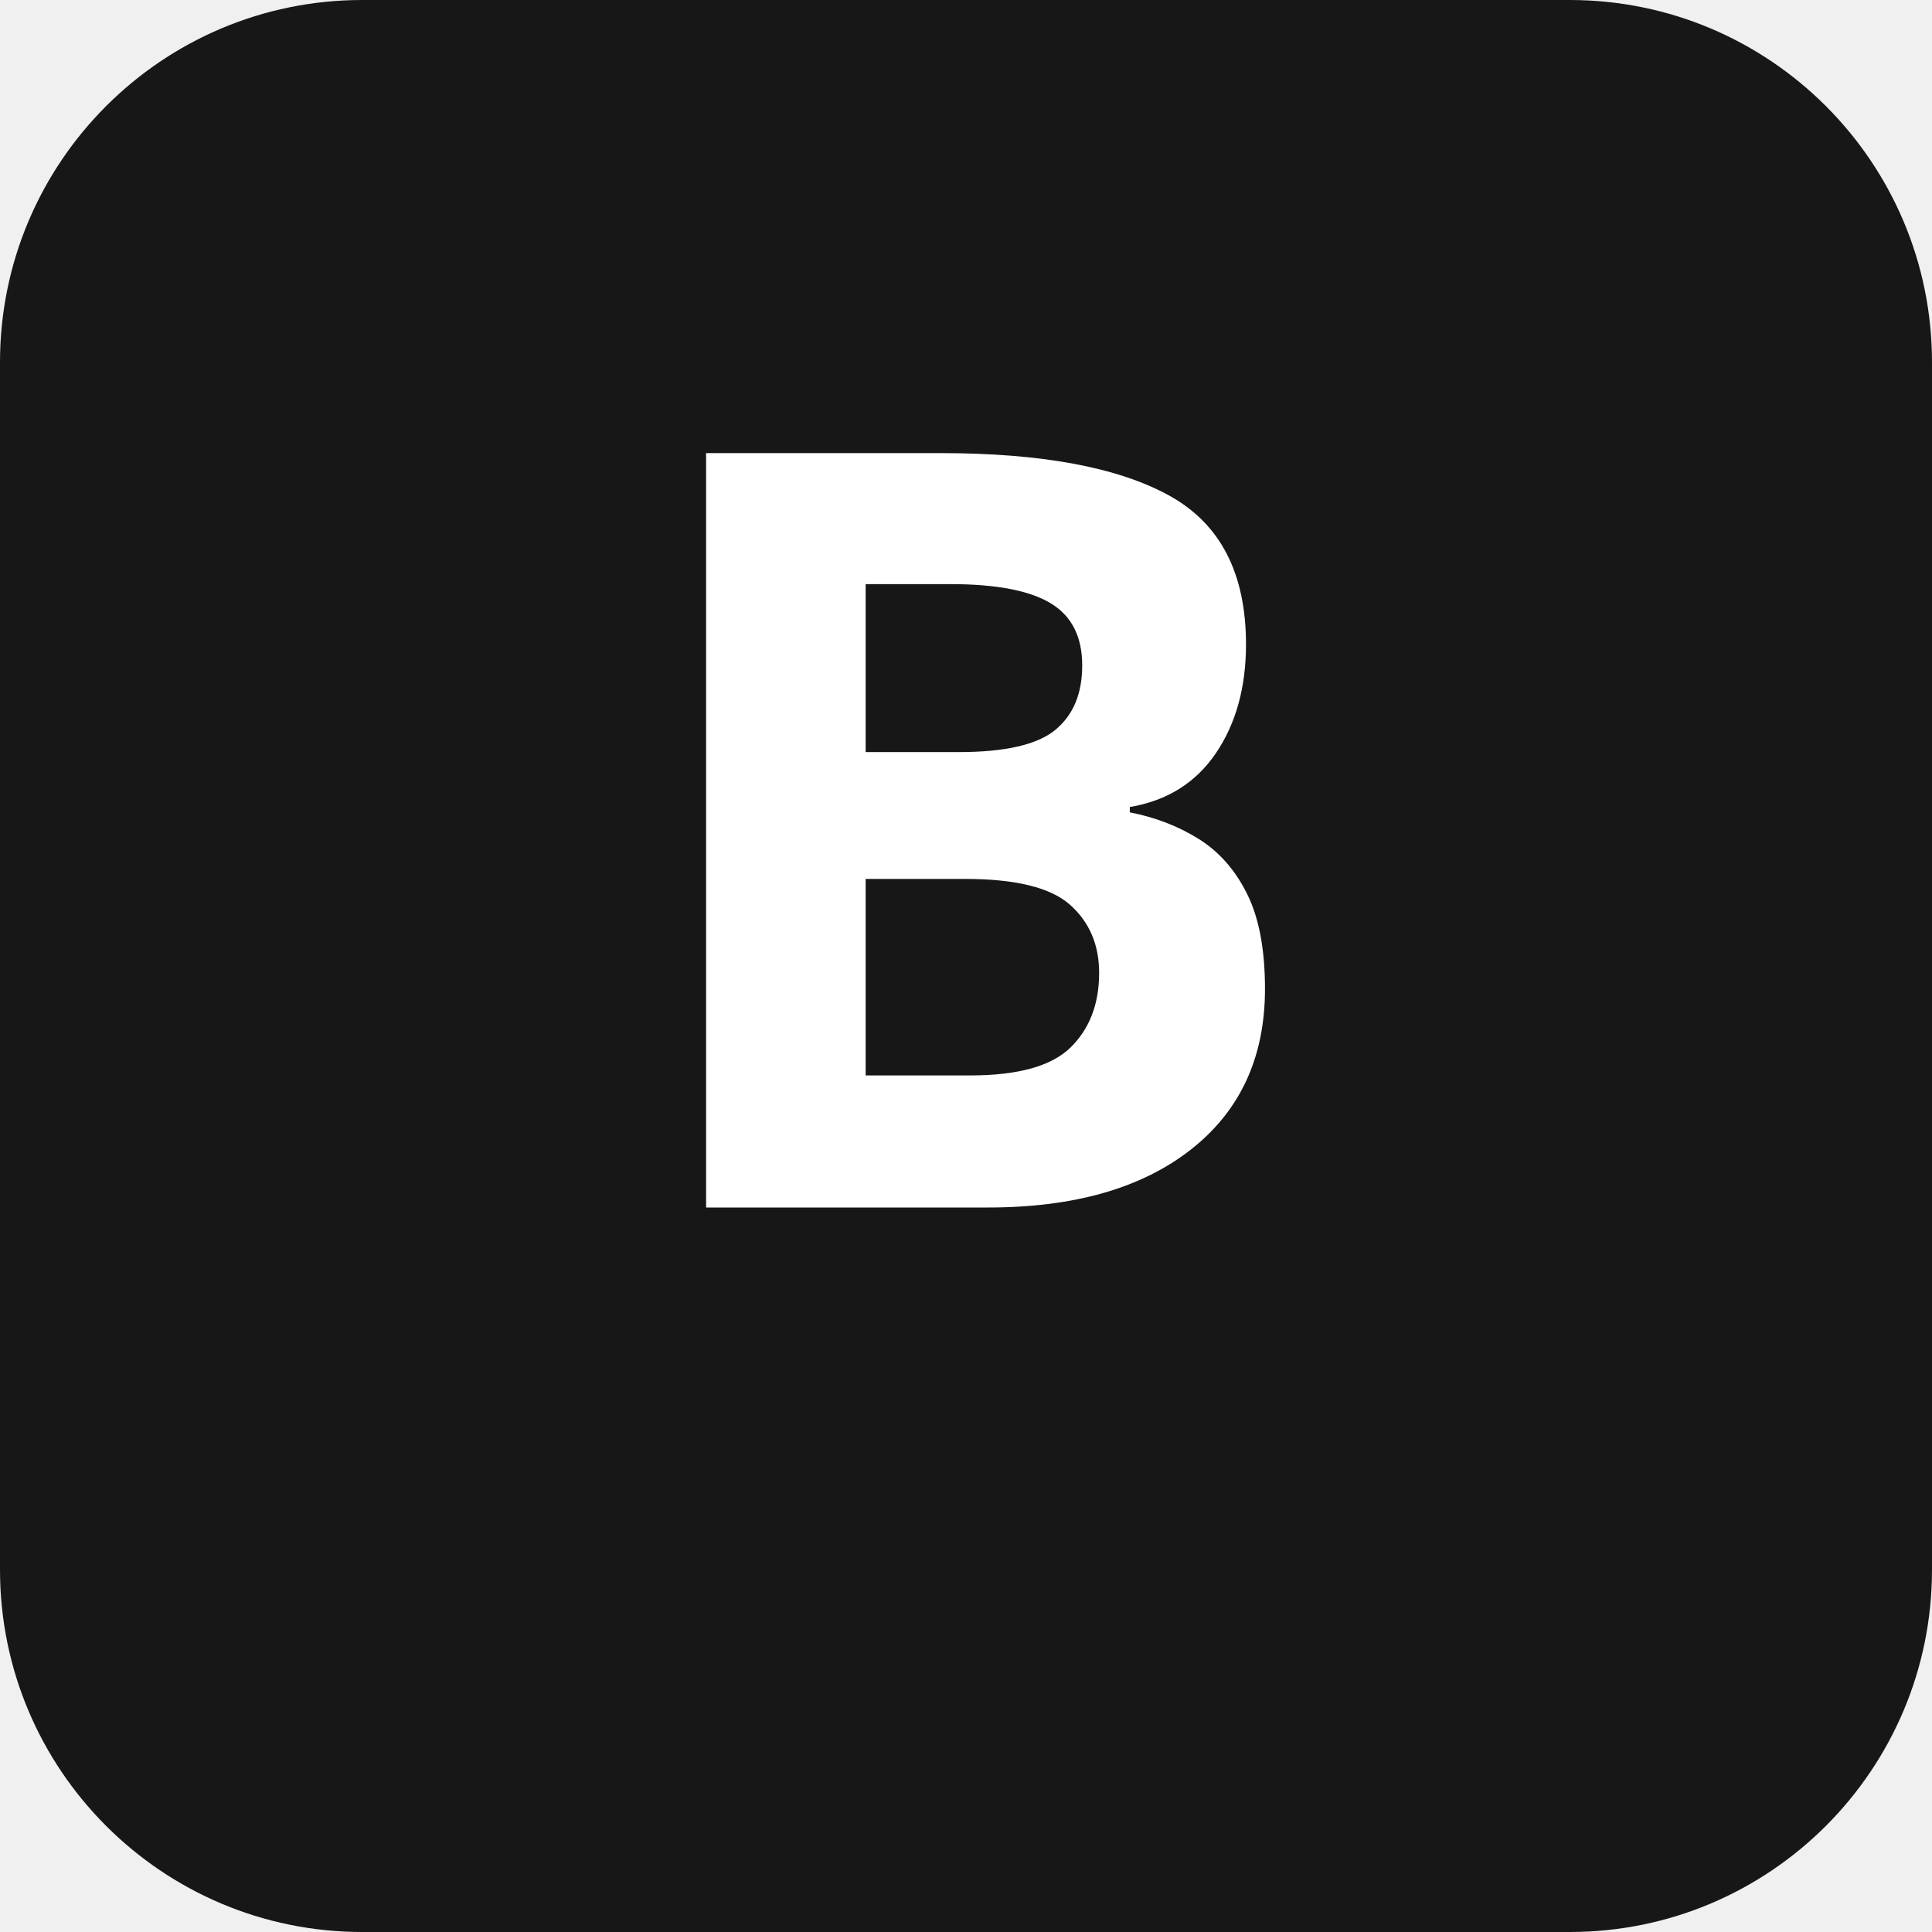
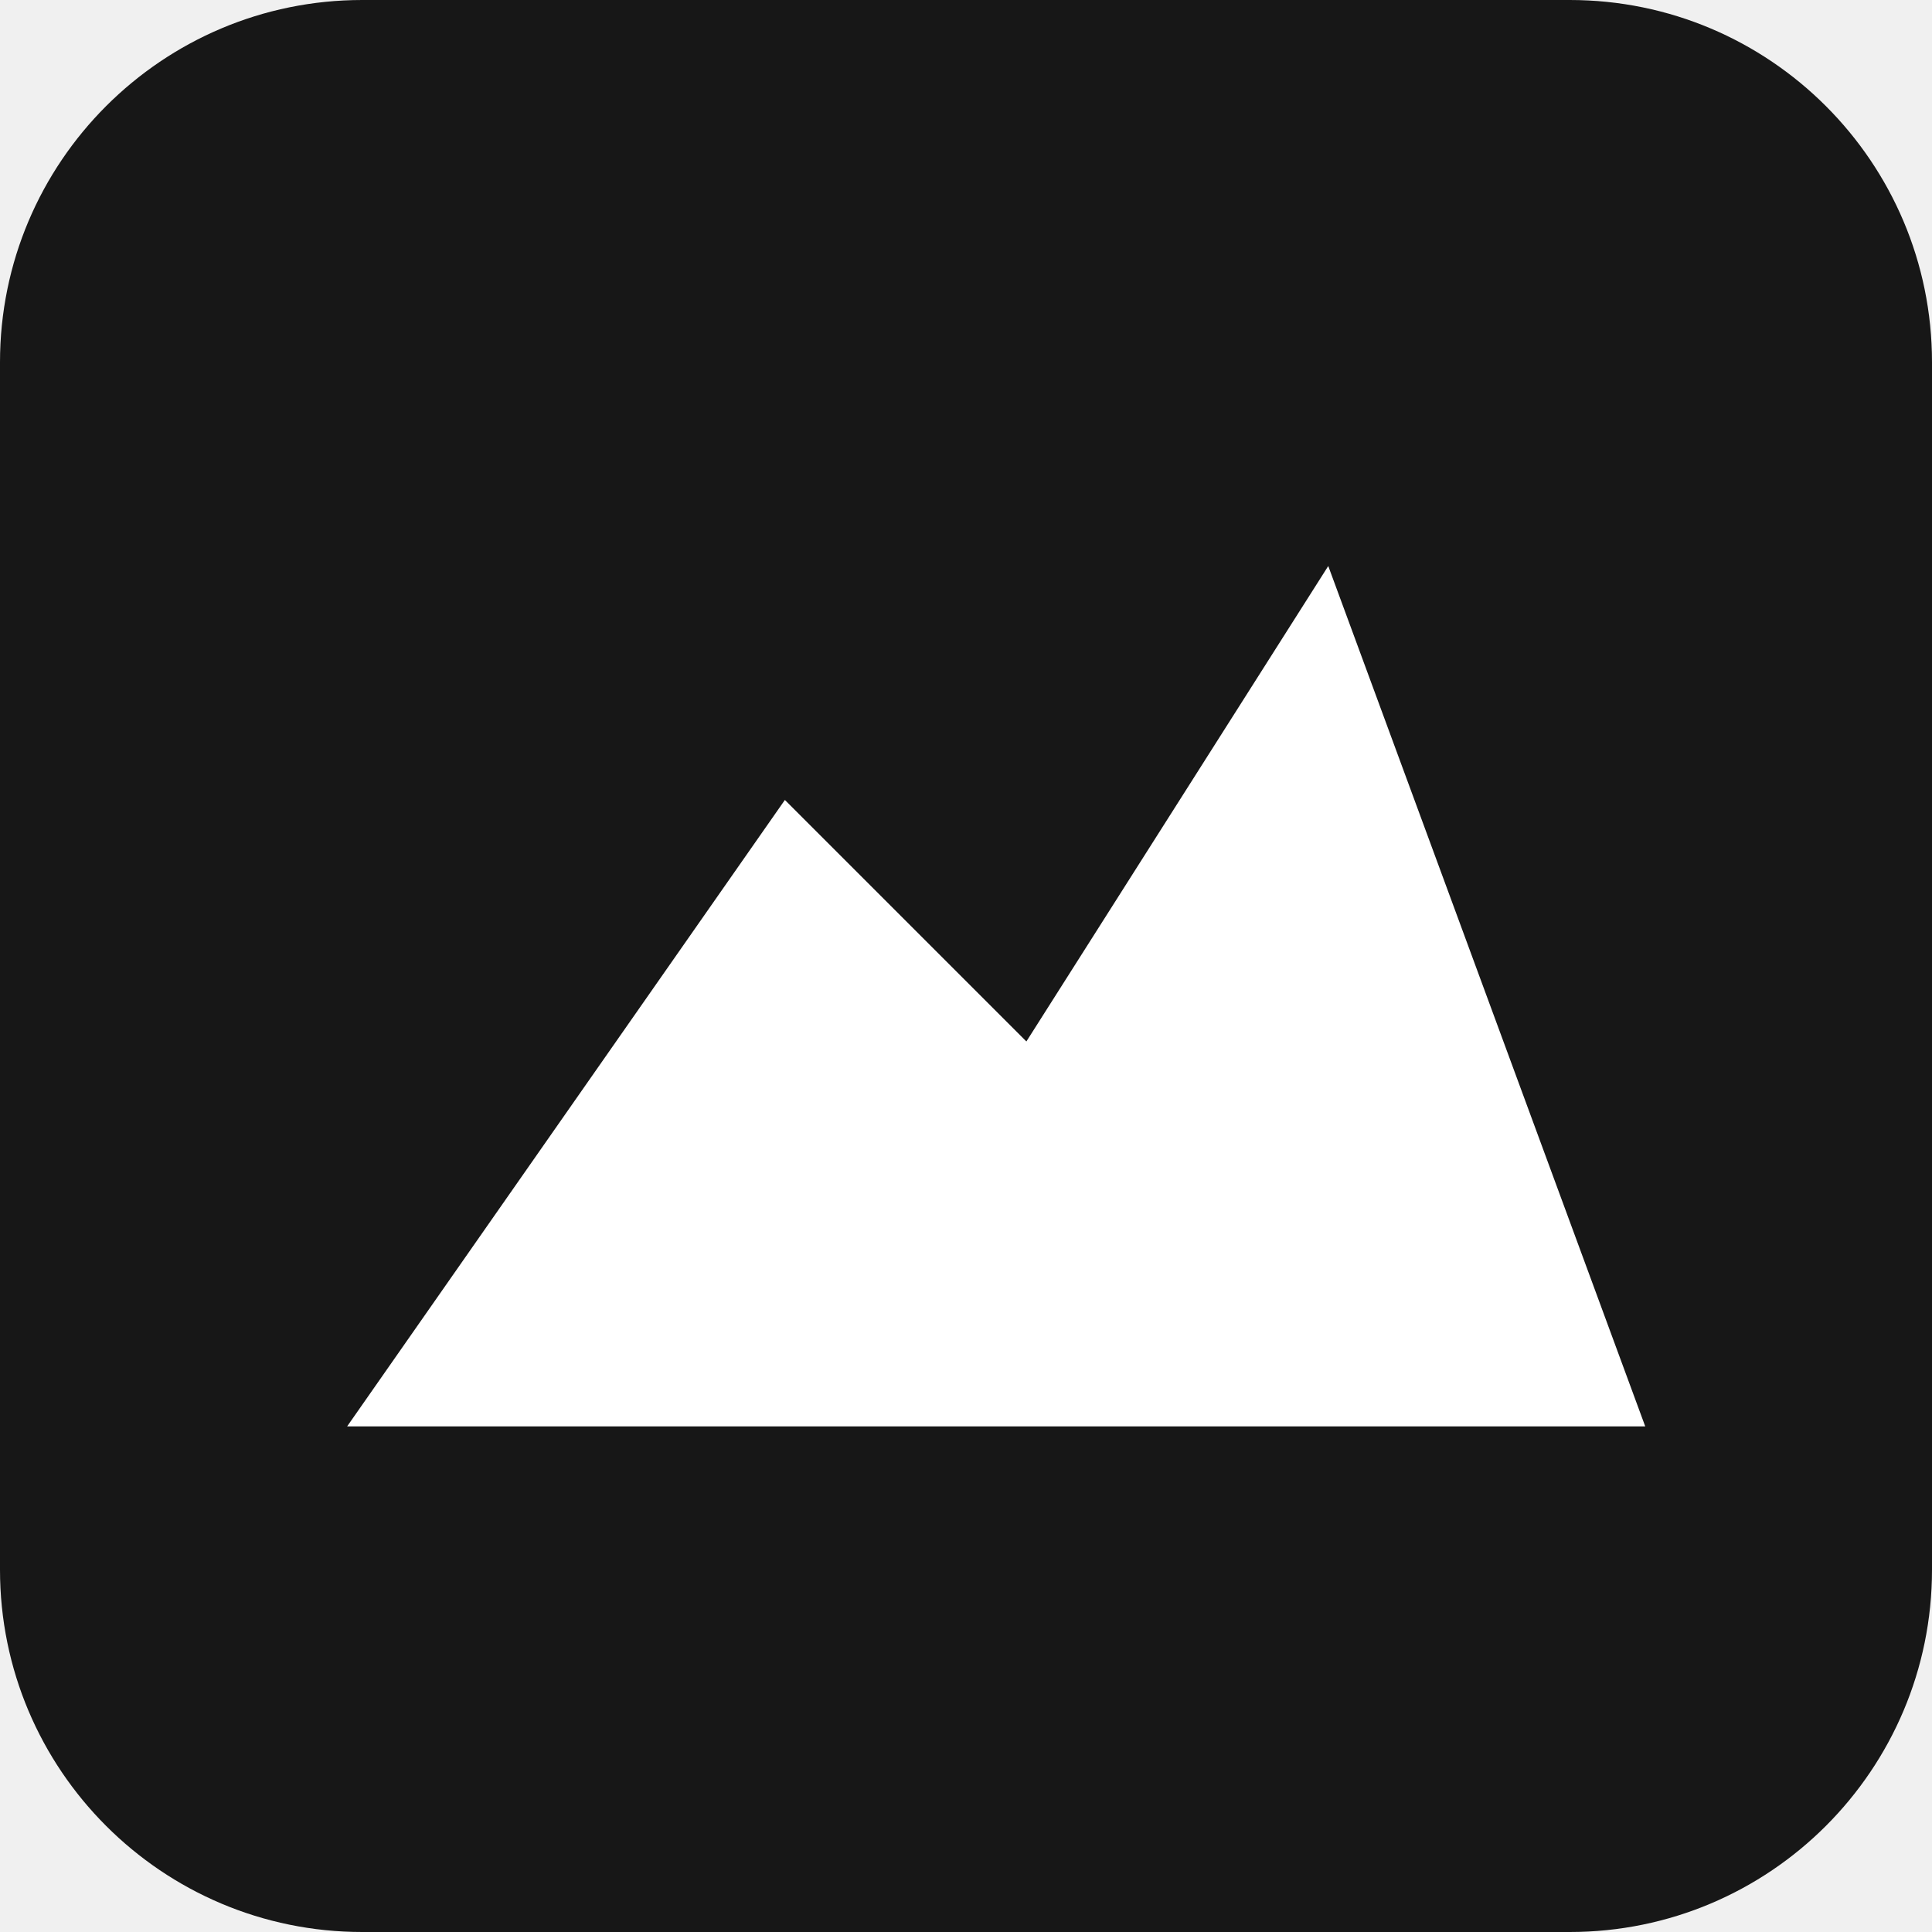
<svg xmlns="http://www.w3.org/2000/svg" viewBox="0 0 512 512">
  <rect width="512" height="512" rx="96" fill="#171717" />
-   <text x="256" y="320" text-anchor="middle" font-family="system-ui, sans-serif" font-weight="700" font-size="280" fill="#ffffff">B</text>
+   <path d="M92 378 L208 212 L272 276 L352 150 L436 378 Z" fill="#ffffff" />
</svg>
